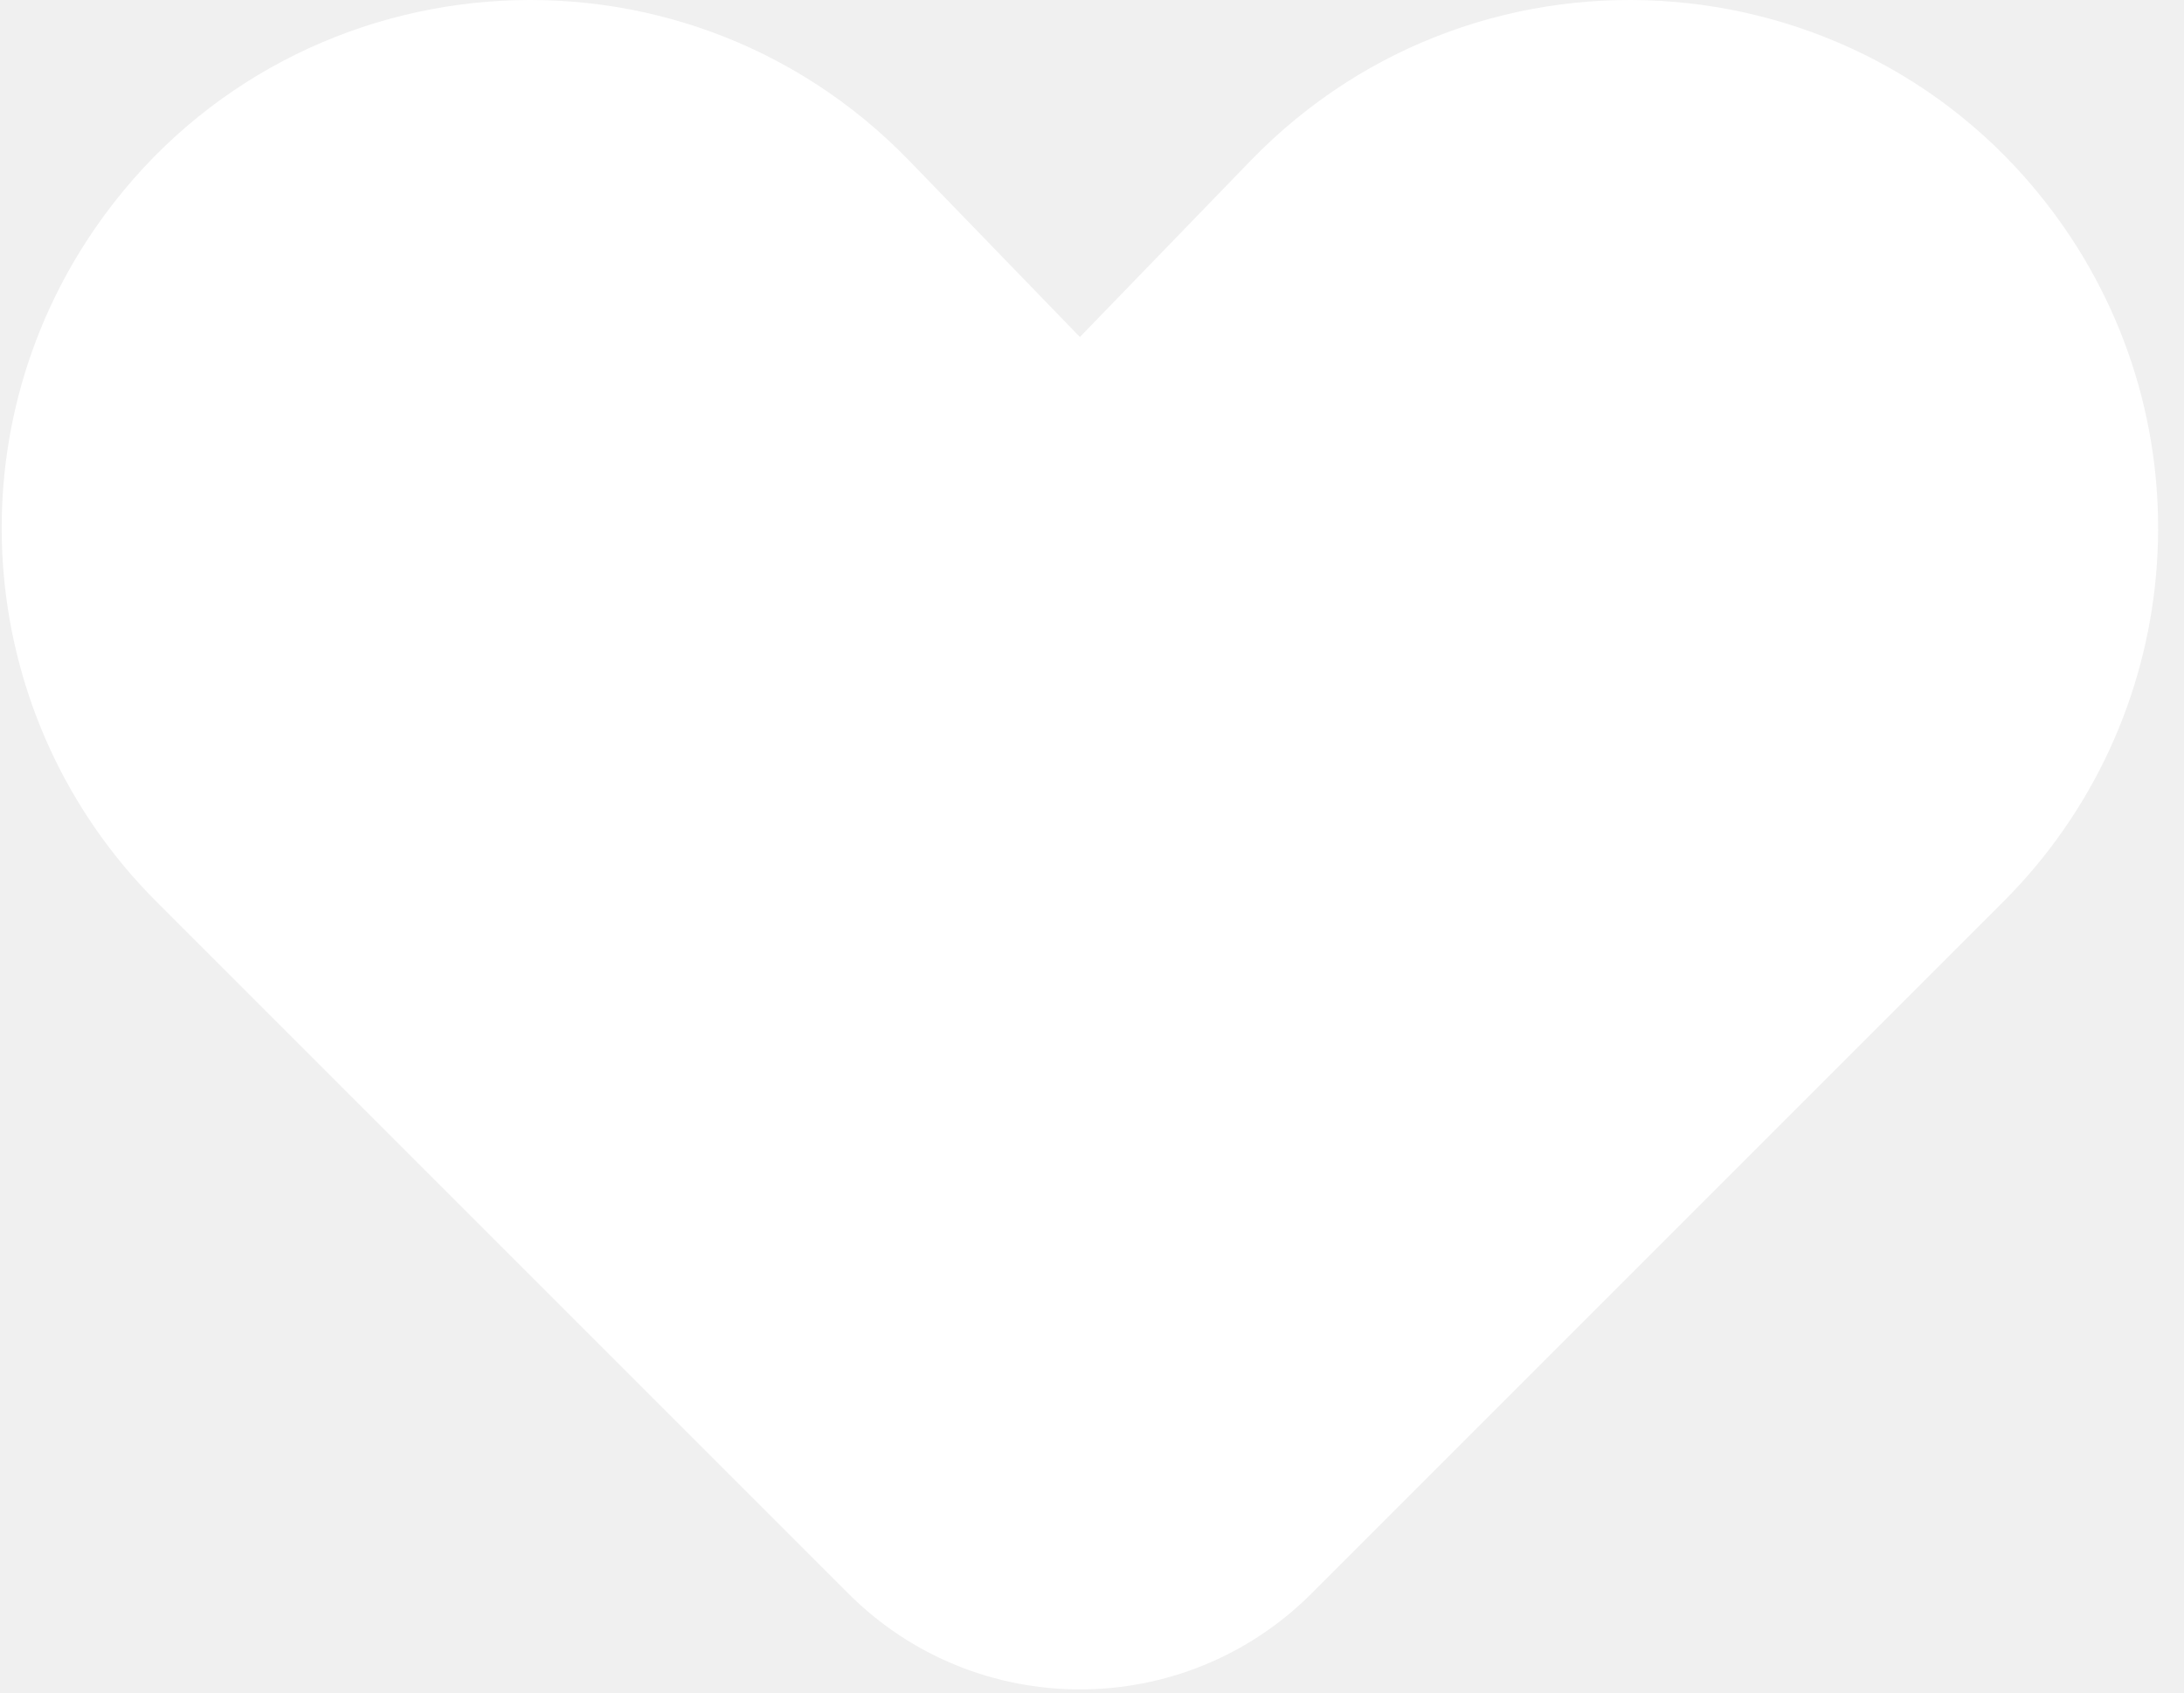
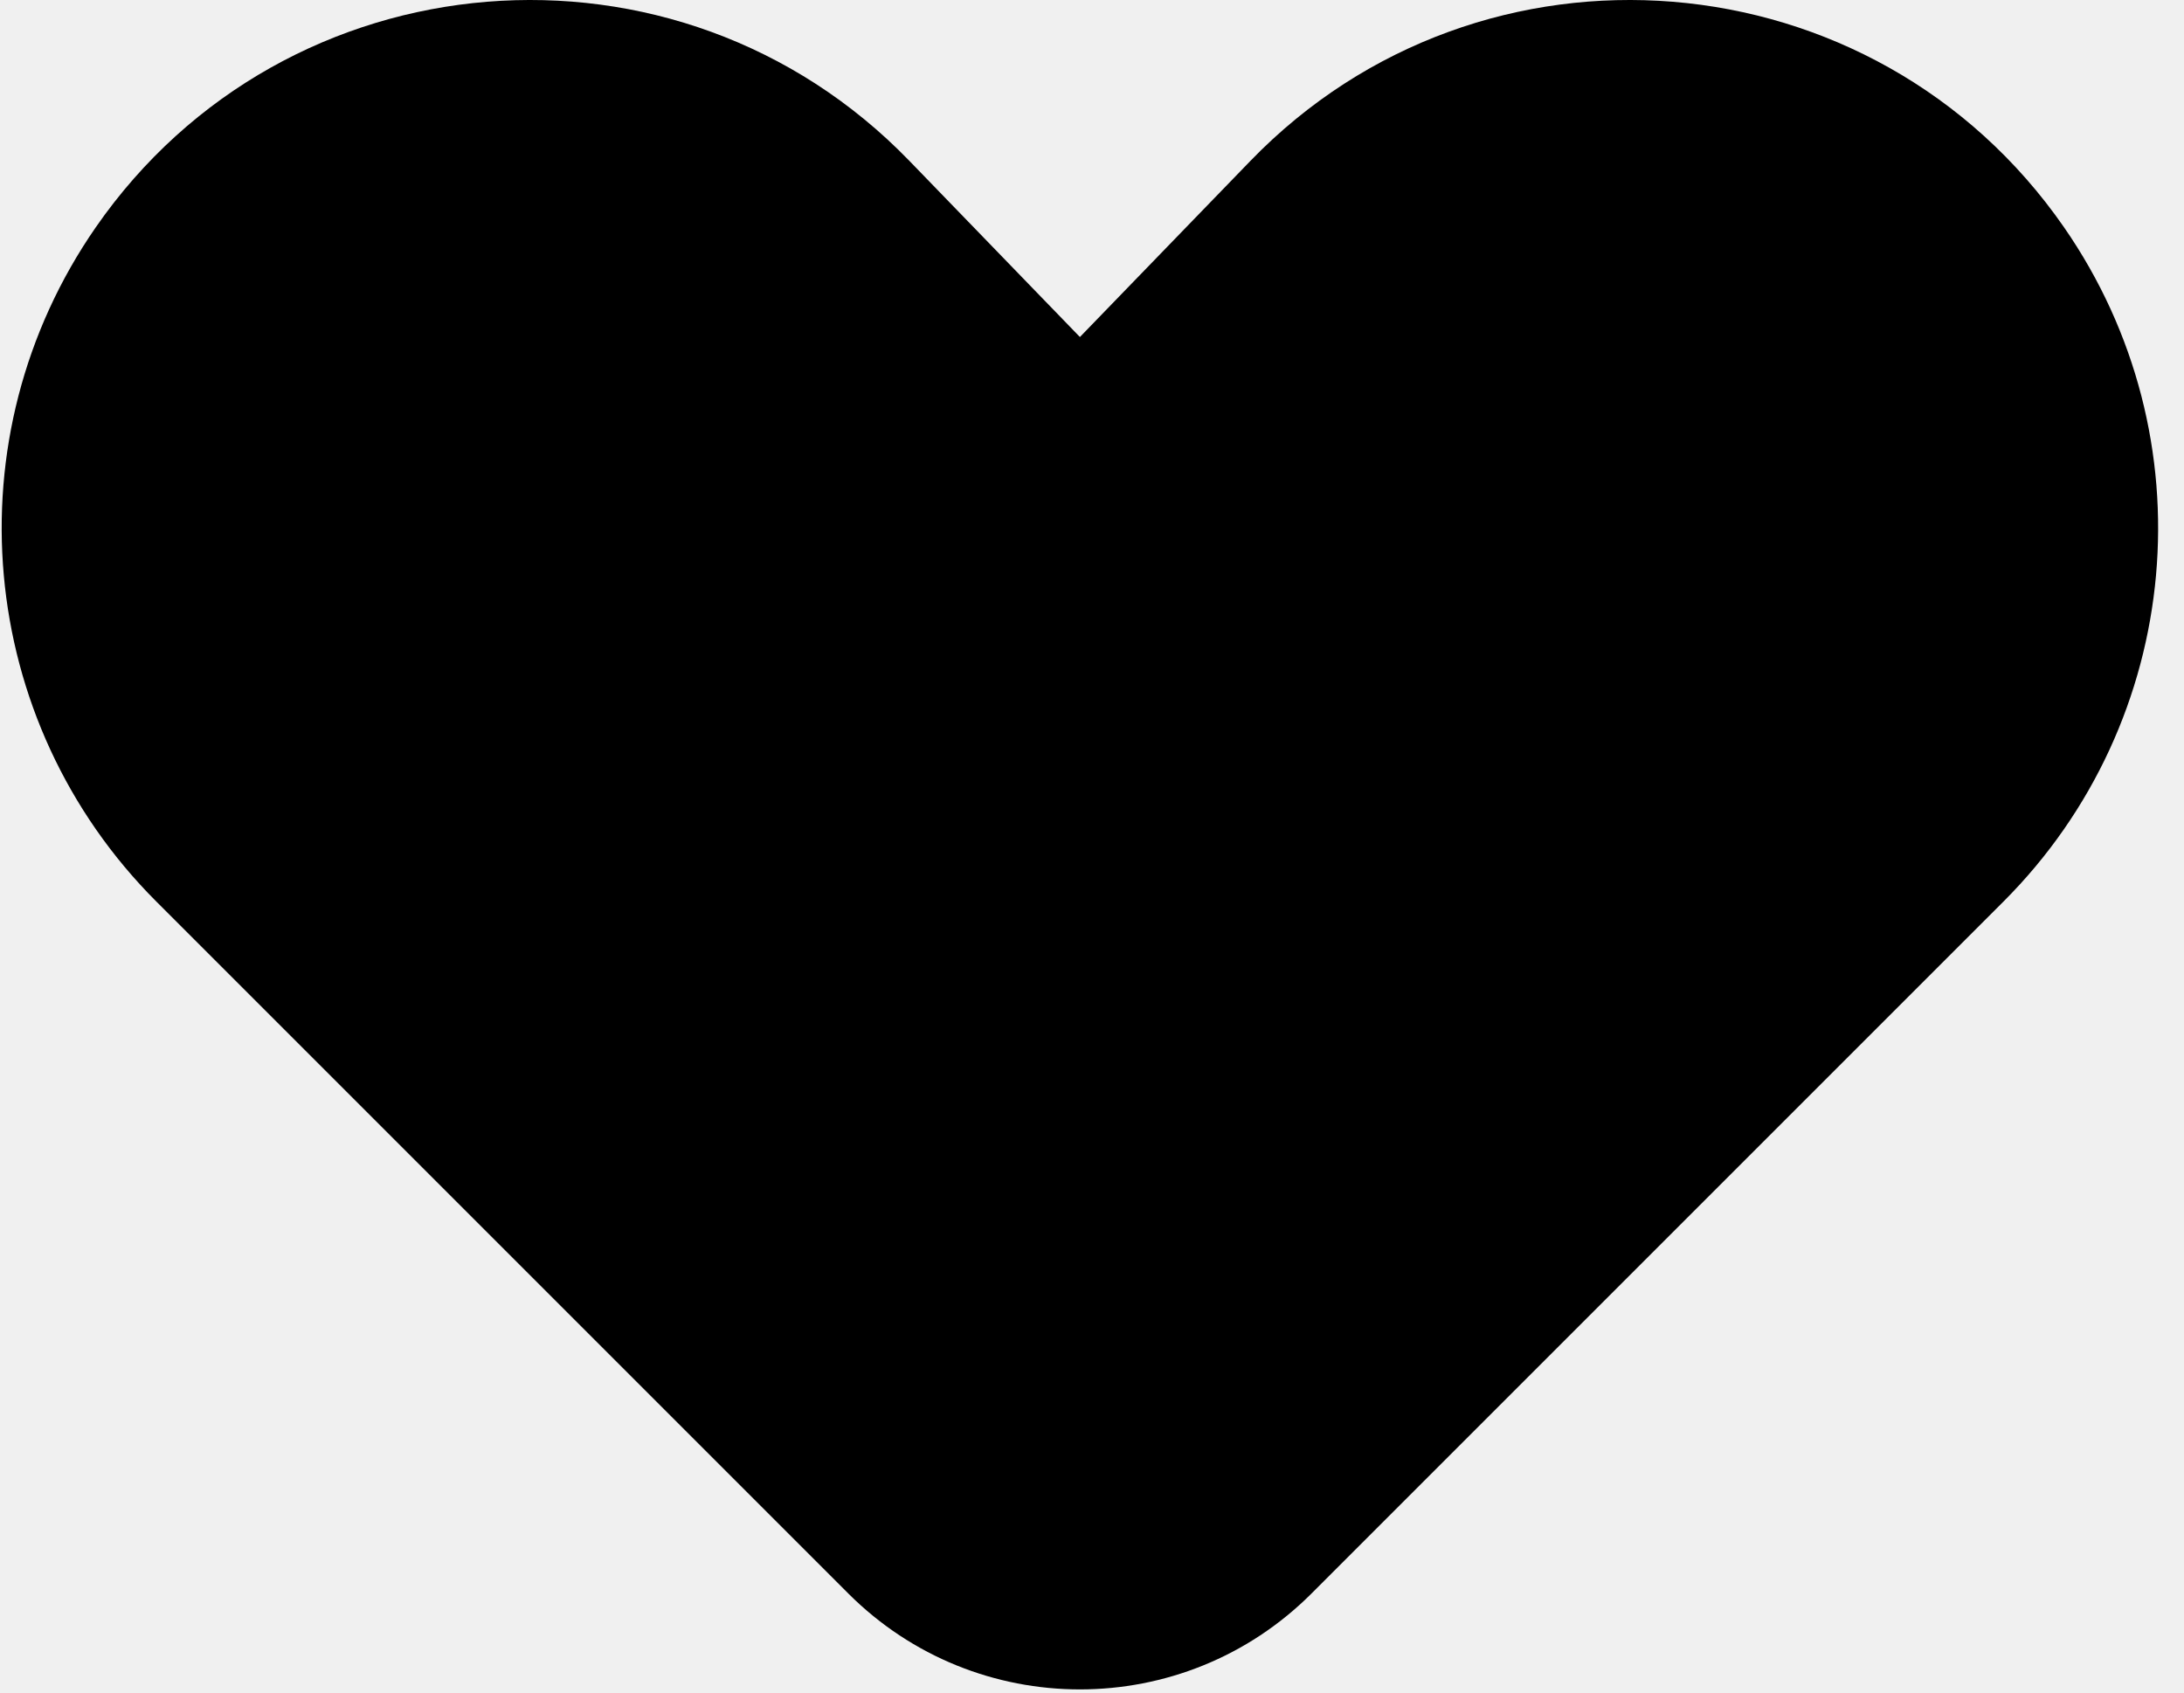
- <svg xmlns="http://www.w3.org/2000/svg" width="80" height="62" viewBox="0 0 80 62" fill="none">
-   <path d="M39.557 12.345L45.806 5.89C54.286 -2.869 68.656 -1.696 75.603 8.322C80.935 16.01 80.001 26.411 73.386 33.026L48.042 58.37C43.356 63.056 35.758 63.056 31.072 58.37L5.728 33.026C-0.887 26.411 -1.821 16.01 3.511 8.322C10.458 -1.696 24.828 -2.869 33.308 5.89L39.557 12.345Z" fill="white" />
+ <svg xmlns="http://www.w3.org/2000/svg" width="80" height="62" viewBox="0 0 80 62" fill="currentColor">
+   <path d="M39.557 12.345L45.806 5.89C54.286 -2.869 68.656 -1.696 75.603 8.322C80.935 16.01 80.001 26.411 73.386 33.026L48.042 58.37C43.356 63.056 35.758 63.056 31.072 58.37L5.728 33.026C-0.887 26.411 -1.821 16.01 3.511 8.322C10.458 -1.696 24.828 -2.869 33.308 5.89L39.557 12.345Z" fill="currentColor" />
</svg>
